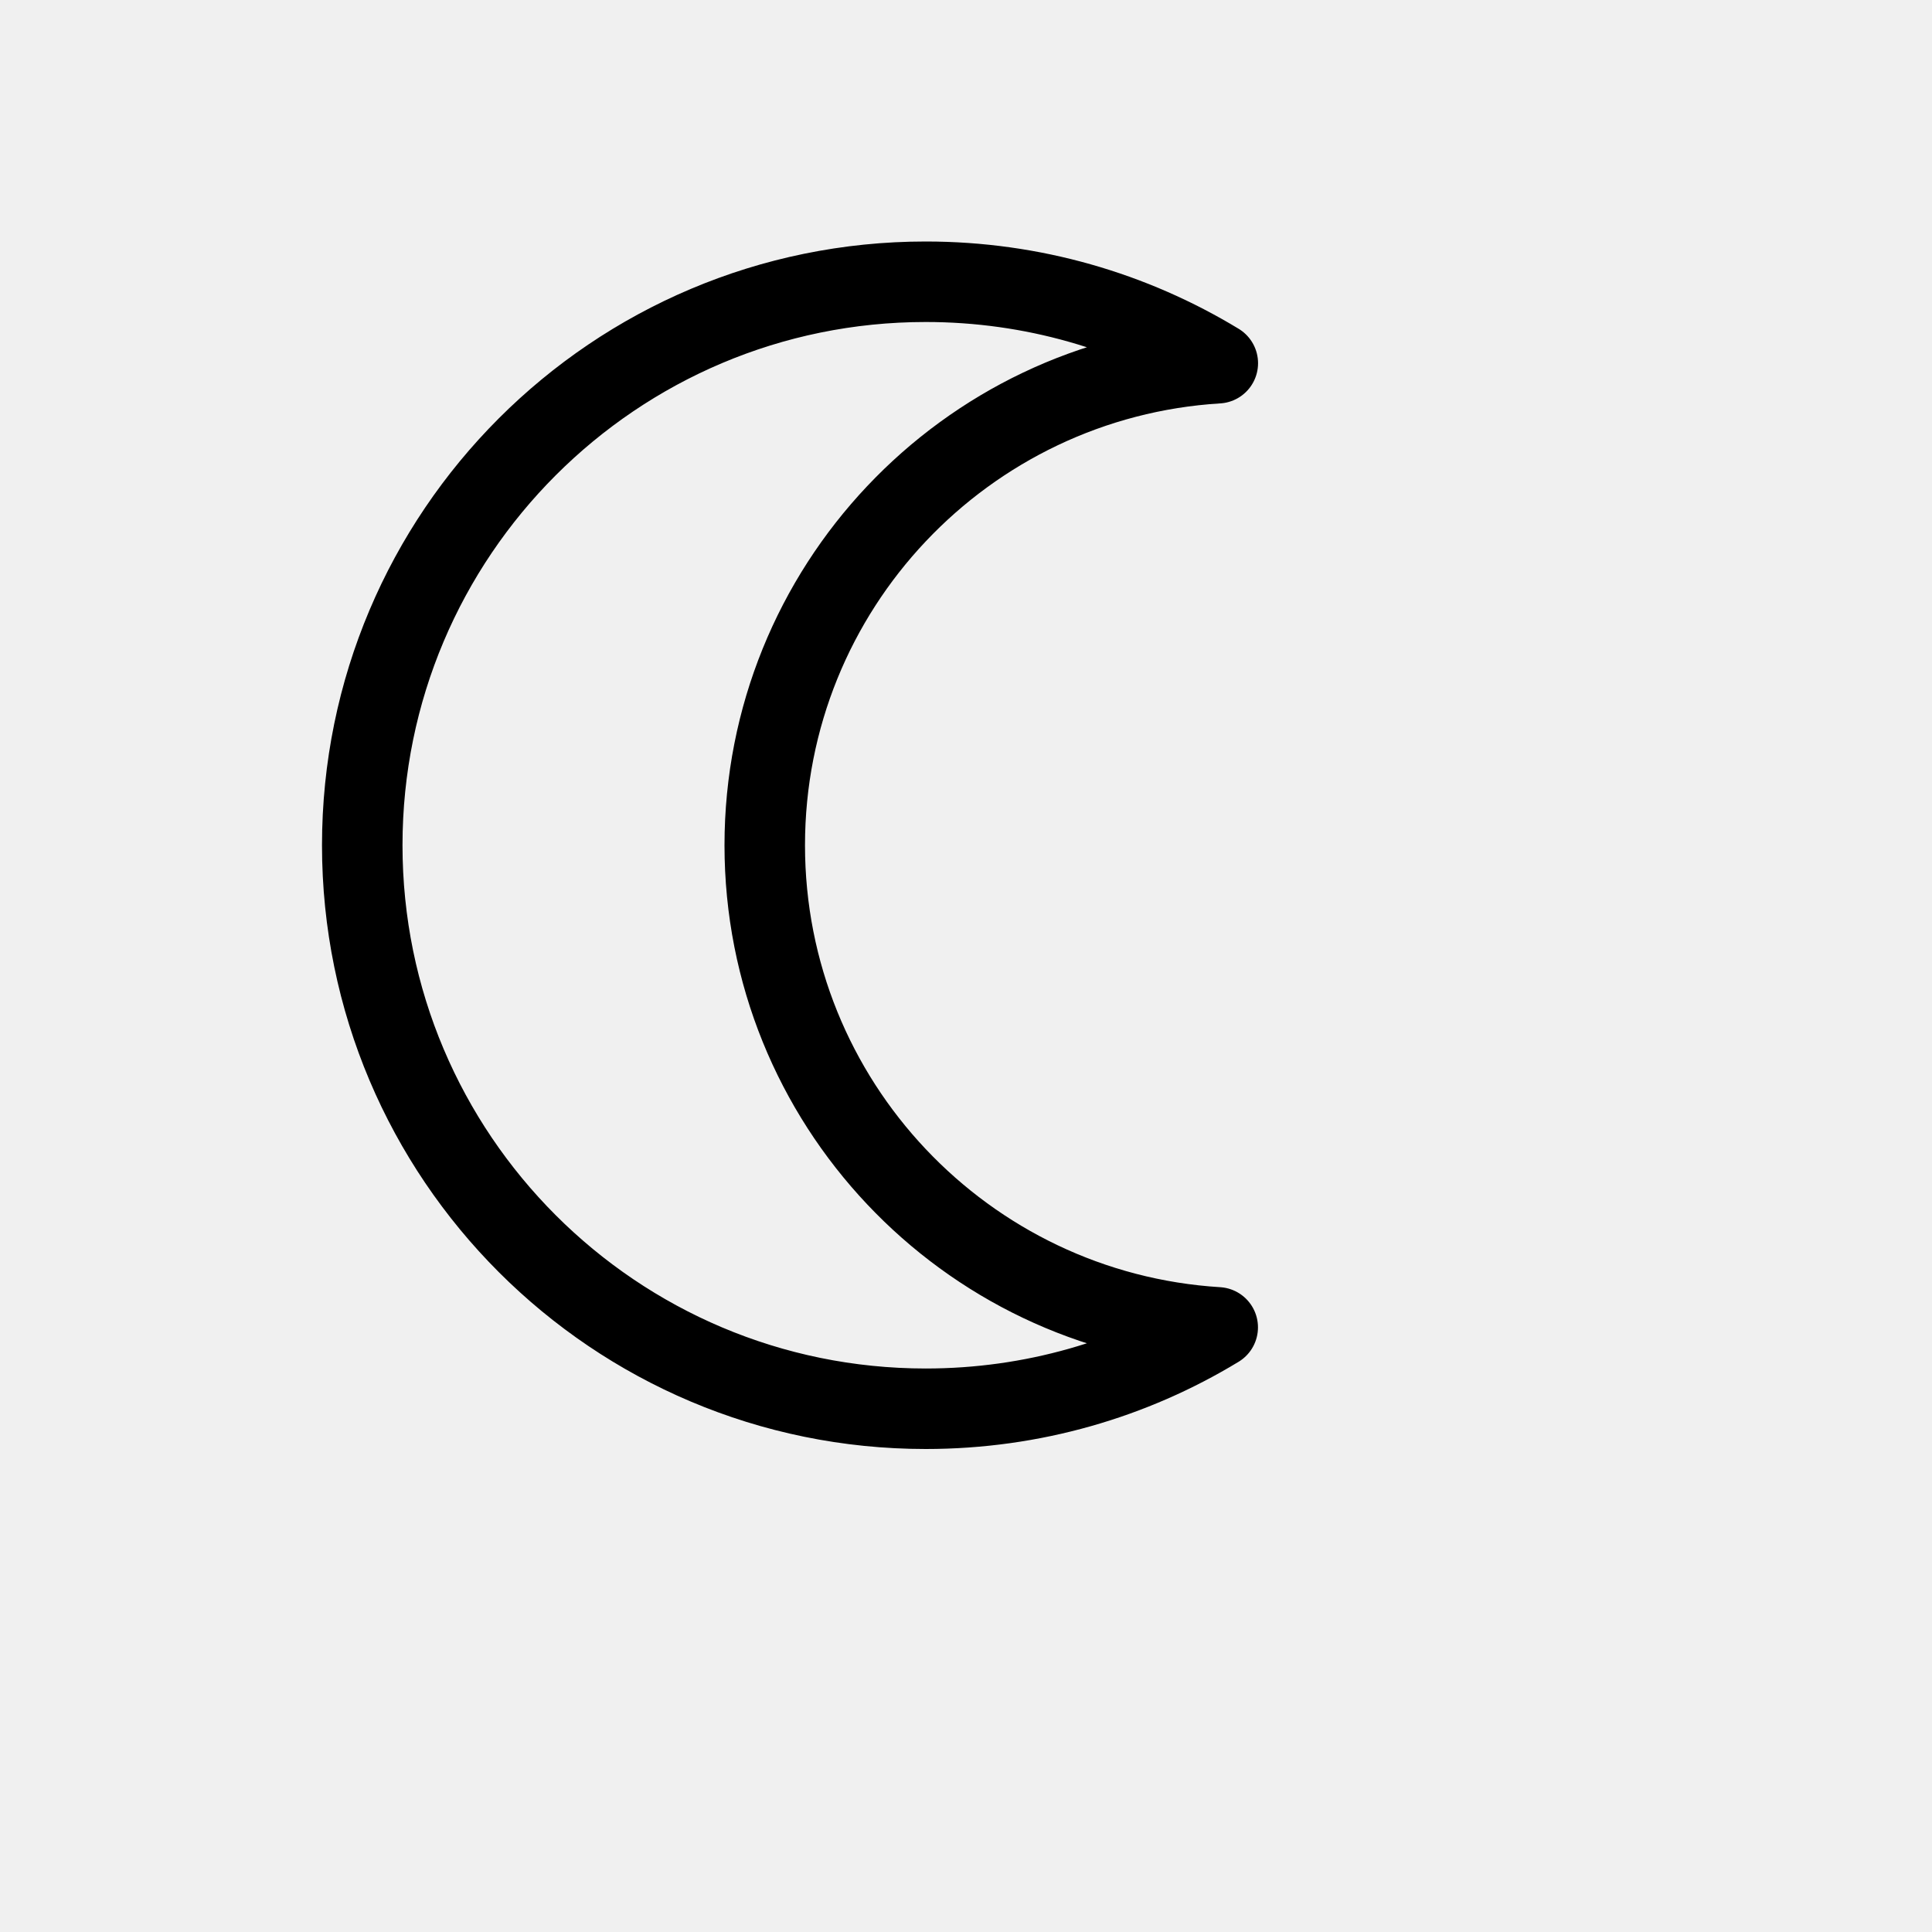
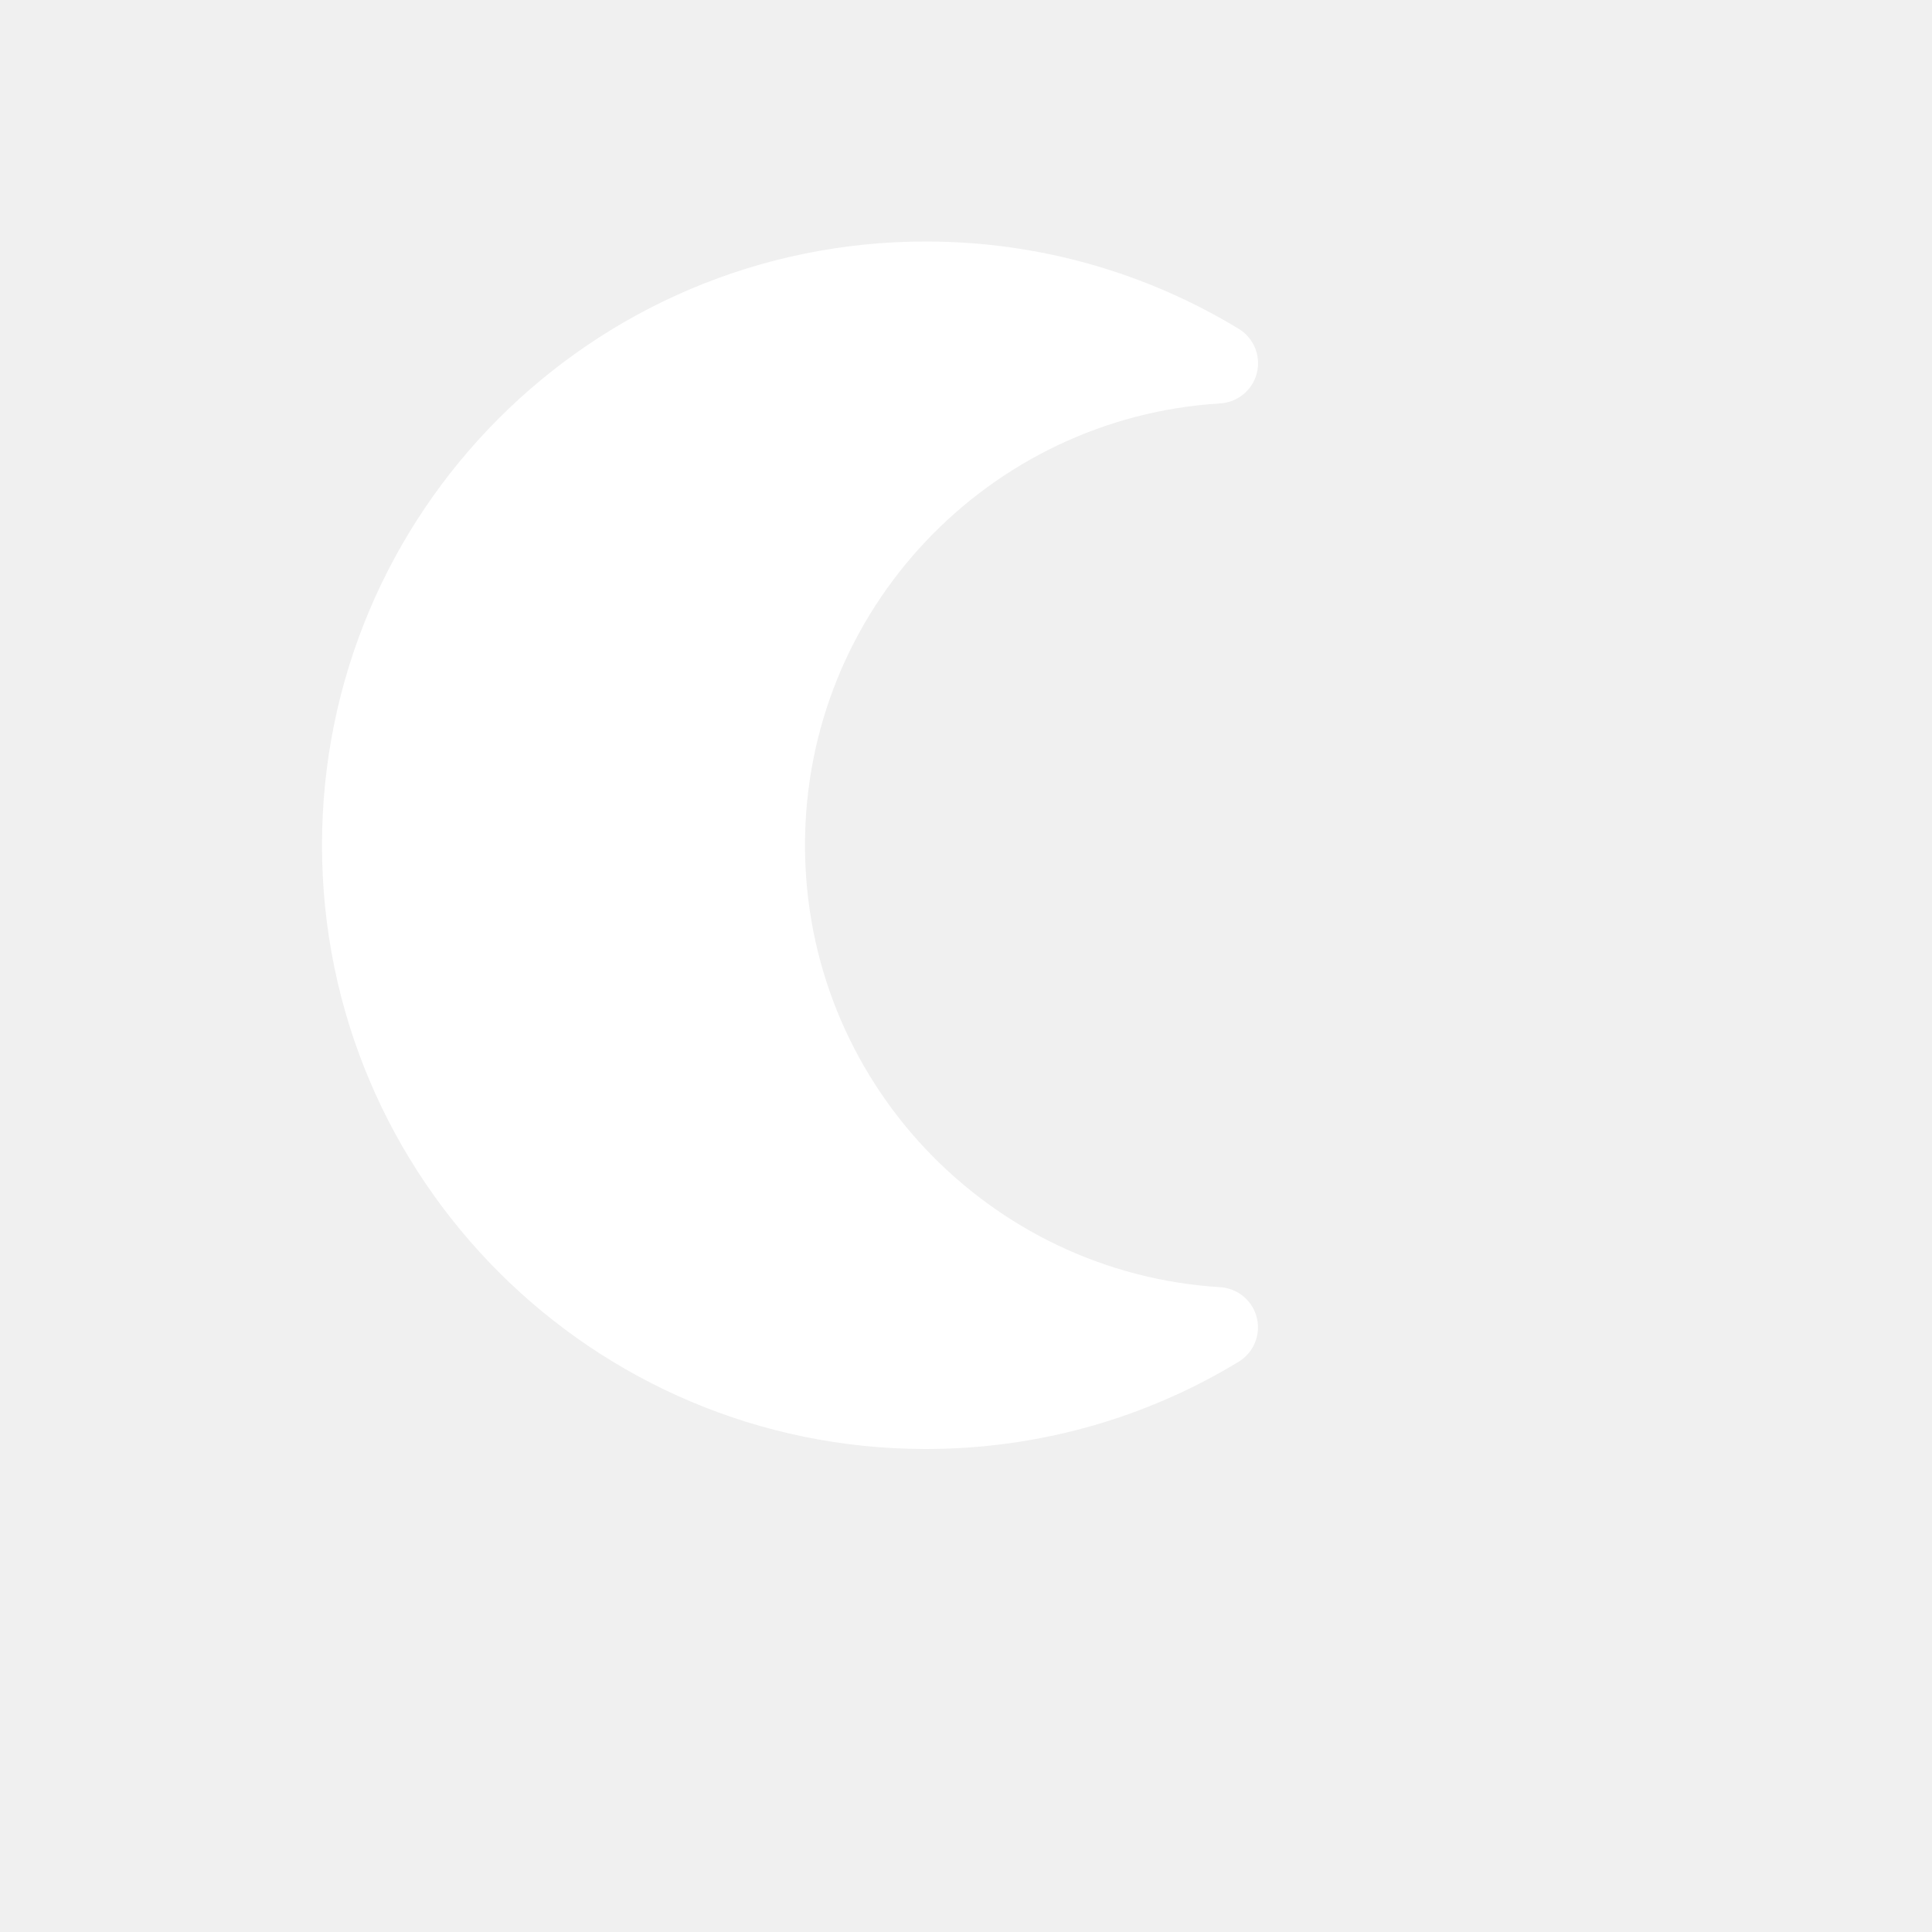
<svg xmlns="http://www.w3.org/2000/svg" viewBox="0 0 24 24" height="24" width="24">
-   <path d="m7.5.5c1.328 0 2.57.37 3.628 1.012-3.141.192-5.628 2.799-5.628 5.988 0 3.188 2.487 5.796 5.627 5.989-1.057.642-2.299 1.011-3.627 1.011-3.866 0-7-3.134-7-7 0-3.866 3.134-7 7-7z" fill="none" stroke="currentColor" stroke-linecap="round" stroke-linejoin="round" transform="translate(4 3)" />
+   <path d="m7.5.5c1.328 0 2.57.37 3.628 1.012-3.141.192-5.628 2.799-5.628 5.988 0 3.188 2.487 5.796 5.627 5.989-1.057.642-2.299 1.011-3.627 1.011-3.866 0-7-3.134-7-7 0-3.866 3.134-7 7-7z" fill="white" stroke="white" stroke-linecap="round" stroke-linejoin="round" transform="translate(4 3)" />
</svg>
